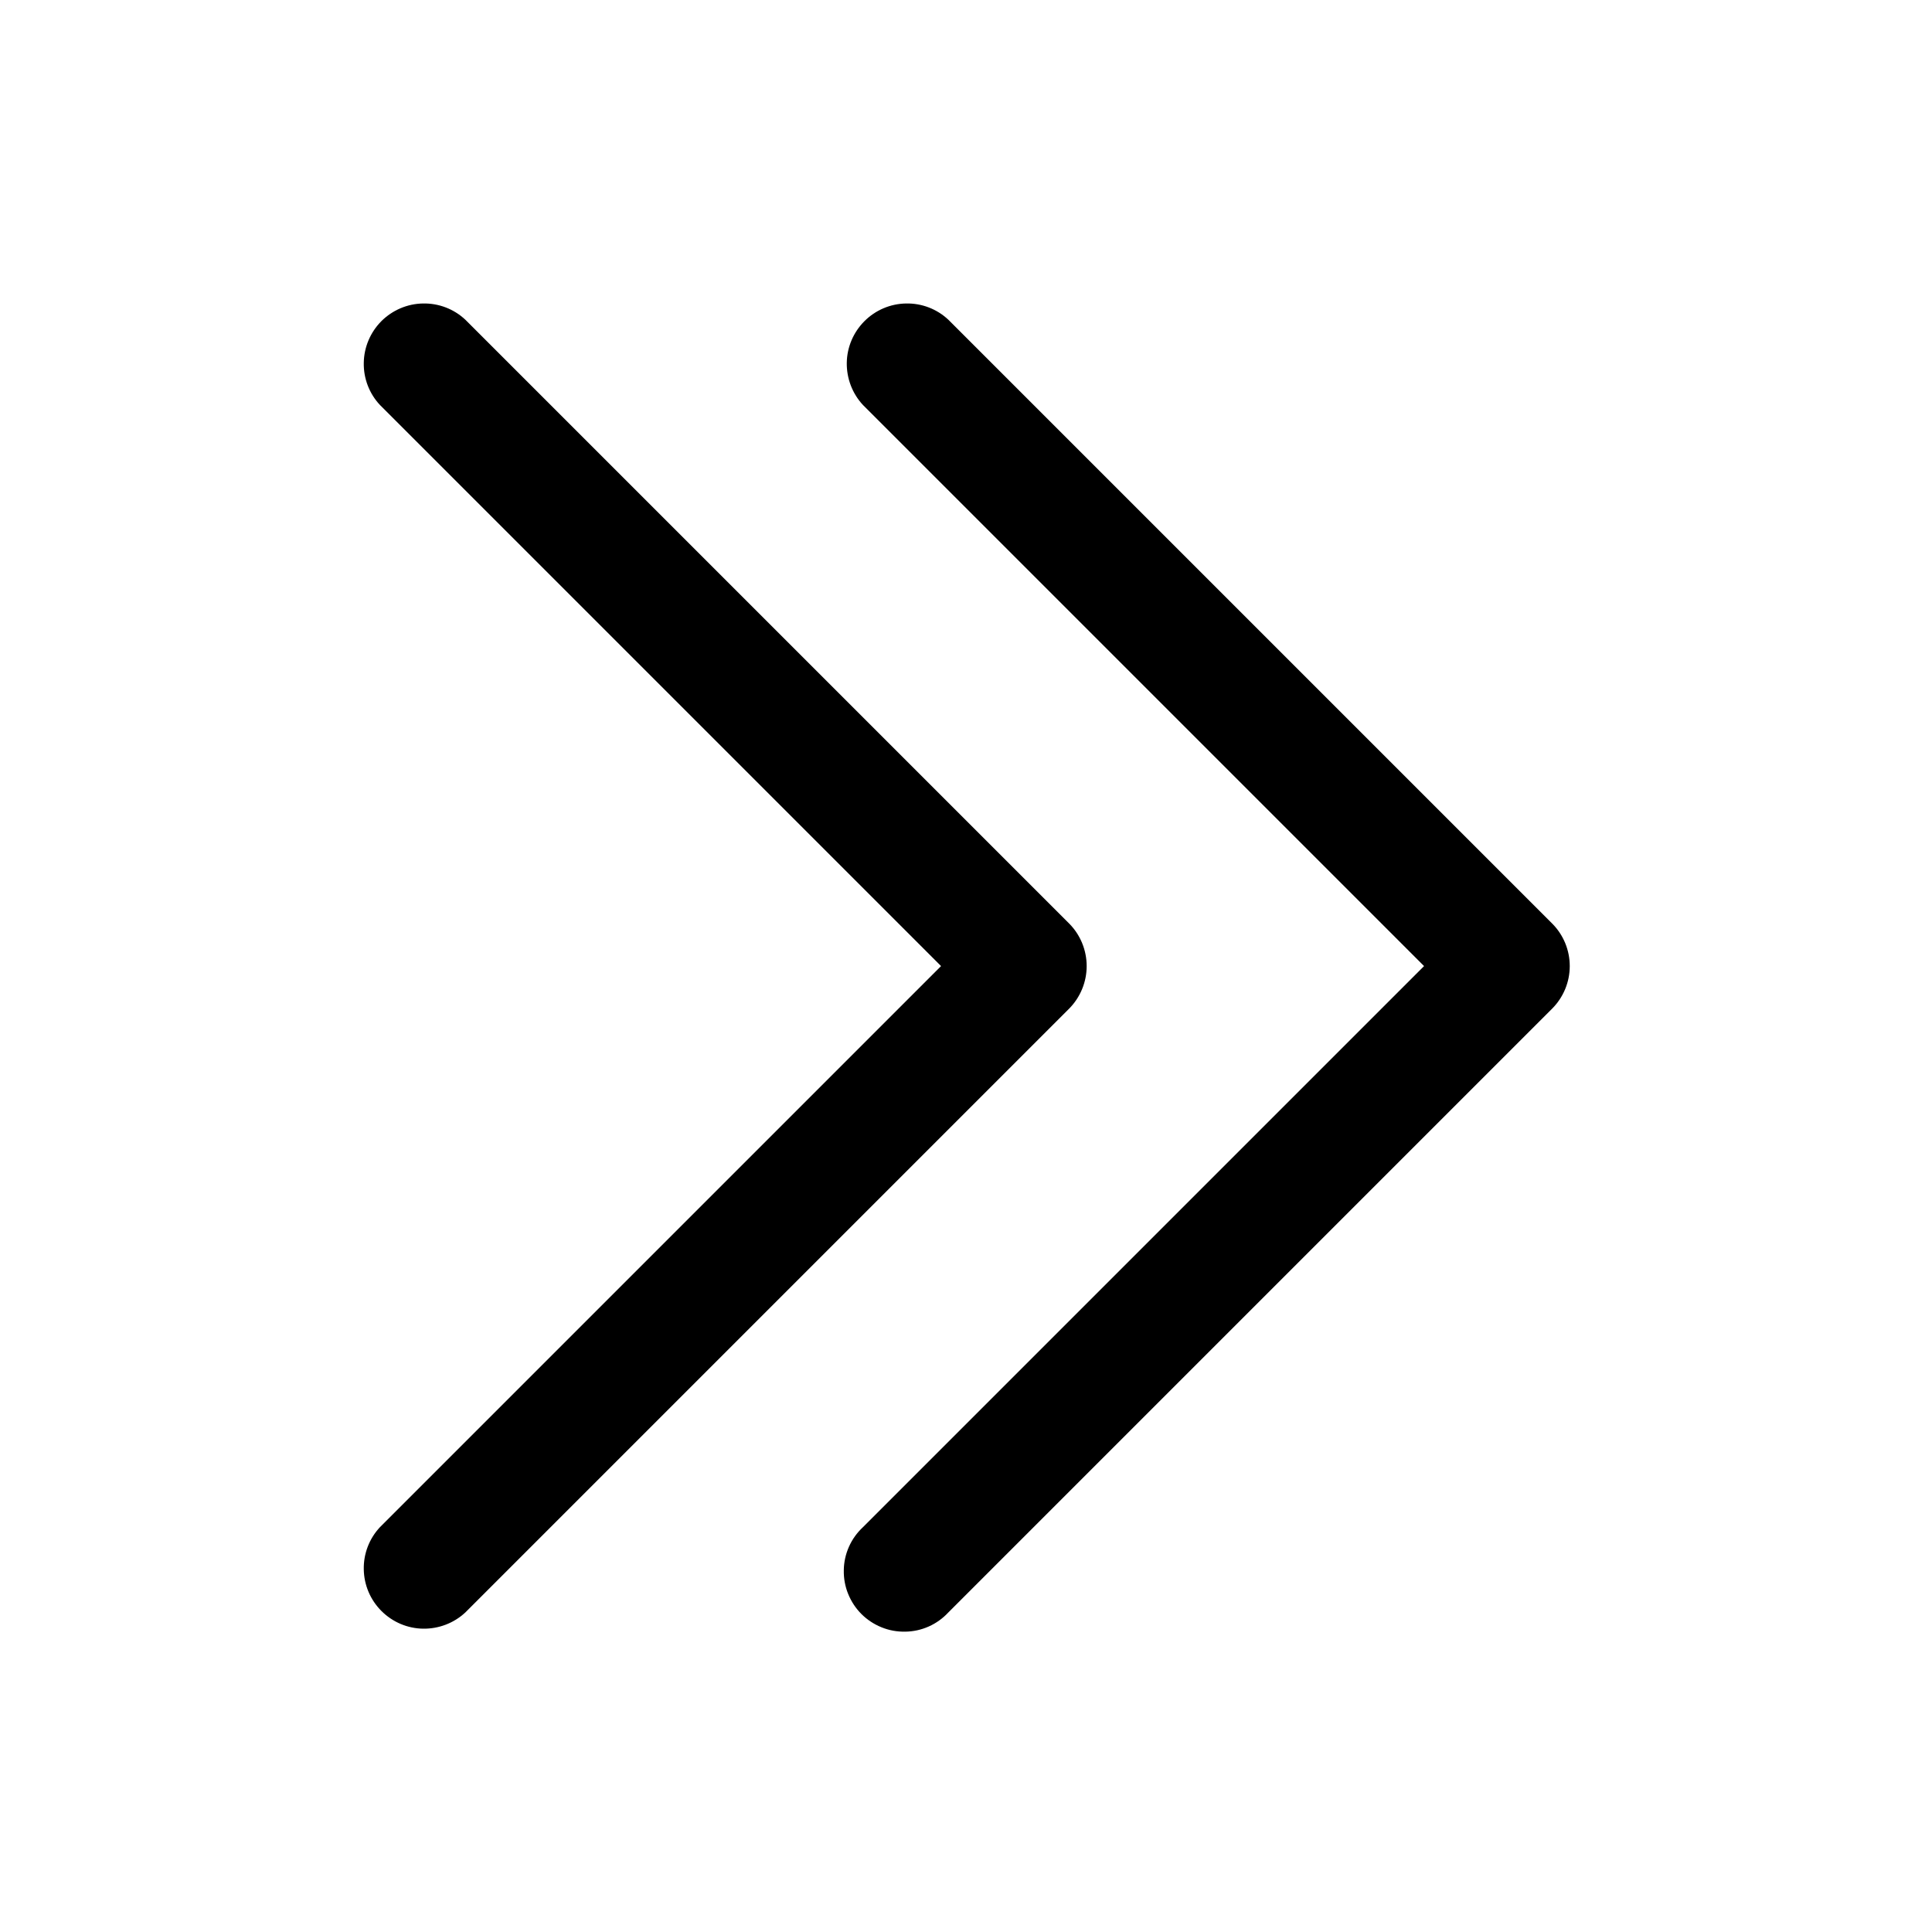
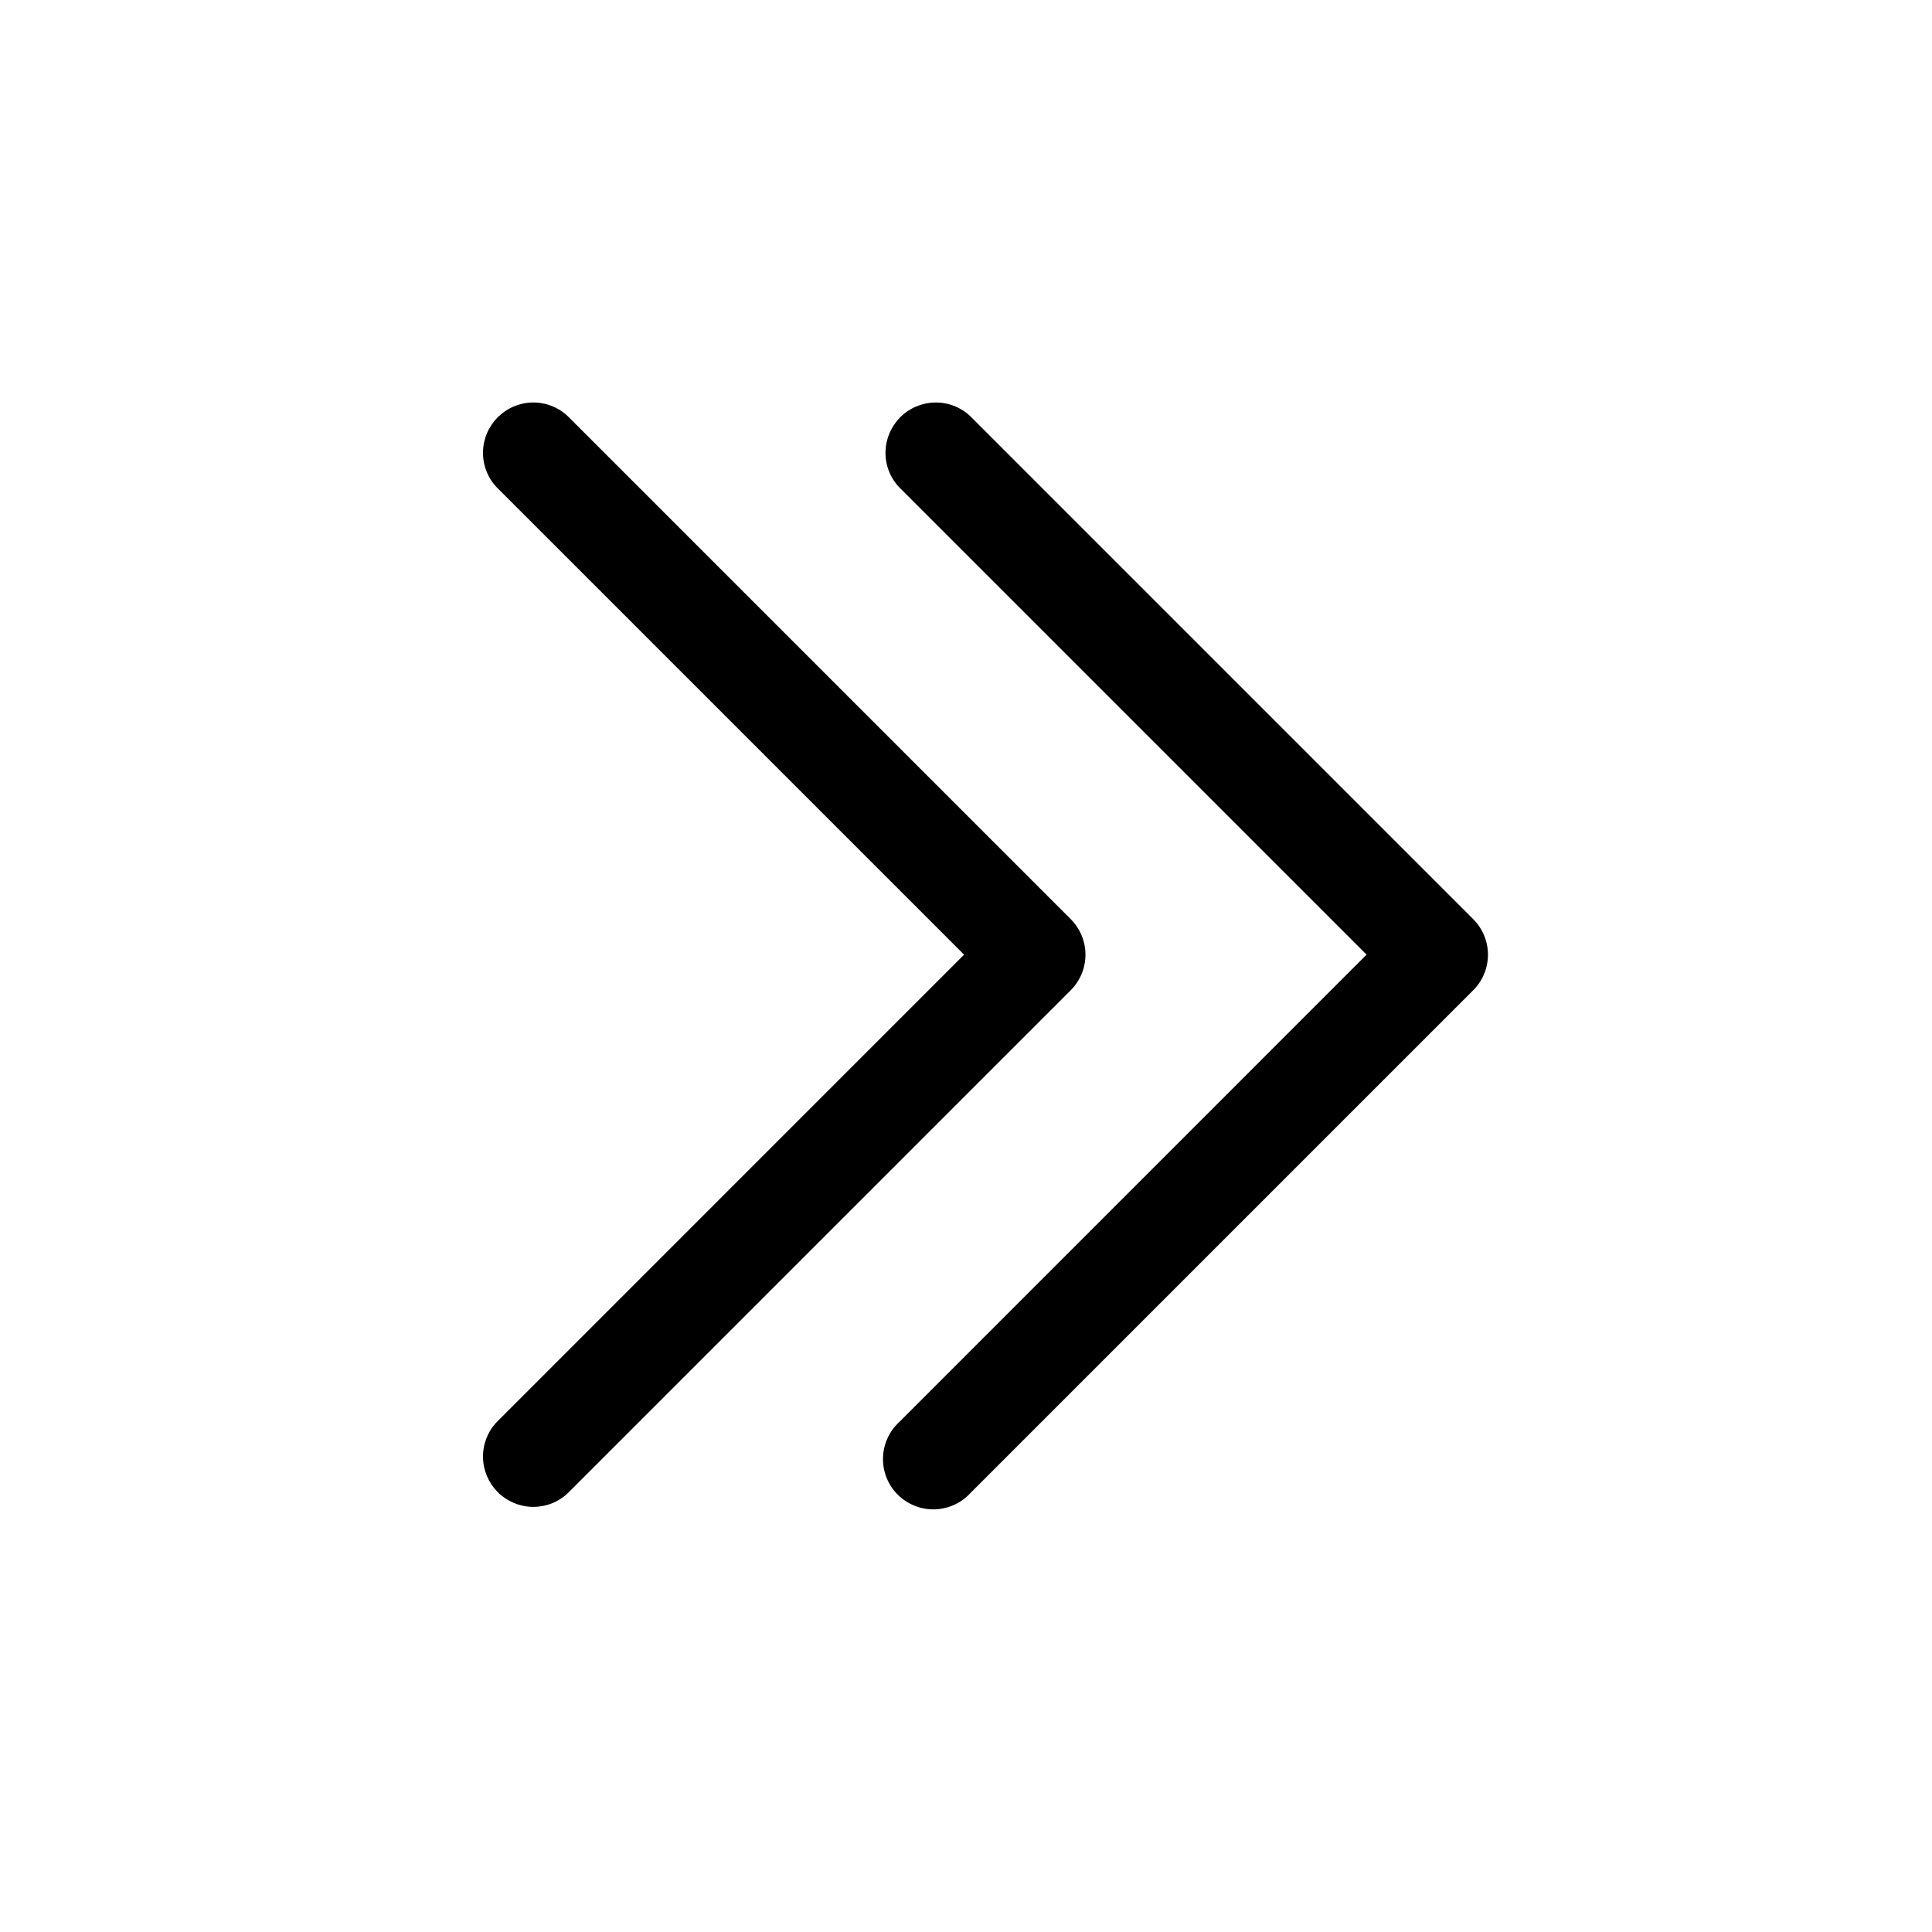
<svg xmlns="http://www.w3.org/2000/svg" width="24" height="24" viewBox="0 0 24 24" fill="none">
-   <path fill-rule="evenodd" clip-rule="evenodd" d="M13.28 11.471C13.42 11.611 13.499 11.802 13.499 12.001C13.499 12.2 13.42 12.39 13.28 12.531L5.78 20.031C5.638 20.163 5.45 20.235 5.255 20.232C5.061 20.229 4.876 20.15 4.738 20.012C4.601 19.875 4.522 19.69 4.519 19.495C4.515 19.301 4.587 19.113 4.72 18.971L11.69 12.001L4.72 5.031C4.587 4.889 4.515 4.701 4.519 4.506C4.522 4.312 4.601 4.127 4.738 3.989C4.876 3.852 5.061 3.773 5.255 3.77C5.45 3.766 5.638 3.838 5.78 3.971L13.28 11.471Z" fill="black" />
-   <path fill-rule="evenodd" clip-rule="evenodd" d="M19.28 11.471C19.421 11.611 19.5 11.802 19.5 12.001C19.5 12.2 19.421 12.39 19.28 12.531L11.78 20.031C11.711 20.105 11.629 20.164 11.537 20.205C11.445 20.246 11.345 20.268 11.245 20.269C11.144 20.271 11.044 20.253 10.951 20.215C10.857 20.177 10.772 20.121 10.701 20.05C10.63 19.979 10.574 19.894 10.536 19.8C10.498 19.707 10.48 19.607 10.482 19.506C10.483 19.406 10.505 19.306 10.546 19.214C10.587 19.122 10.646 19.04 10.72 18.971L17.69 12.001L10.72 5.031C10.588 4.889 10.516 4.701 10.519 4.506C10.522 4.312 10.601 4.127 10.739 3.989C10.876 3.852 11.061 3.773 11.256 3.77C11.45 3.766 11.638 3.838 11.78 3.971L19.28 11.471Z" fill="black" />
+   <path fill-rule="evenodd" clip-rule="evenodd" d="M13.301 11.418C13.418 11.535 13.484 11.694 13.484 11.859C13.484 12.025 13.418 12.184 13.301 12.301L7.051 18.551C6.933 18.662 6.776 18.722 6.614 18.719C6.452 18.716 6.298 18.65 6.183 18.536C6.069 18.421 6.003 18.267 6 18.105C5.997 17.943 6.057 17.786 6.168 17.668L11.976 11.859L6.168 6.051C6.057 5.933 5.997 5.776 6 5.614C6.003 5.452 6.069 5.298 6.183 5.183C6.298 5.069 6.452 5.003 6.614 5C6.776 4.997 6.933 5.057 7.051 5.168L13.301 11.418Z" fill="black" />
+   <path fill-rule="evenodd" clip-rule="evenodd" d="M18.301 11.418C18.418 11.535 18.484 11.694 18.484 11.859C18.484 12.025 18.418 12.184 18.301 12.301L12.051 18.551C11.994 18.613 11.925 18.662 11.848 18.696C11.771 18.73 11.689 18.748 11.605 18.75C11.521 18.751 11.438 18.736 11.36 18.704C11.282 18.673 11.211 18.626 11.152 18.567C11.092 18.508 11.046 18.437 11.014 18.359C10.983 18.281 10.967 18.198 10.969 18.114C10.97 18.03 10.989 17.947 11.023 17.871C11.057 17.794 11.106 17.725 11.168 17.668L16.976 11.859L11.168 6.051C11.057 5.933 10.997 5.776 11 5.614C11.003 5.452 11.069 5.298 11.183 5.183C11.297 5.069 11.452 5.003 11.614 5C11.776 4.997 11.932 5.057 12.051 5.168L18.301 11.418Z" fill="black" />
</svg>
